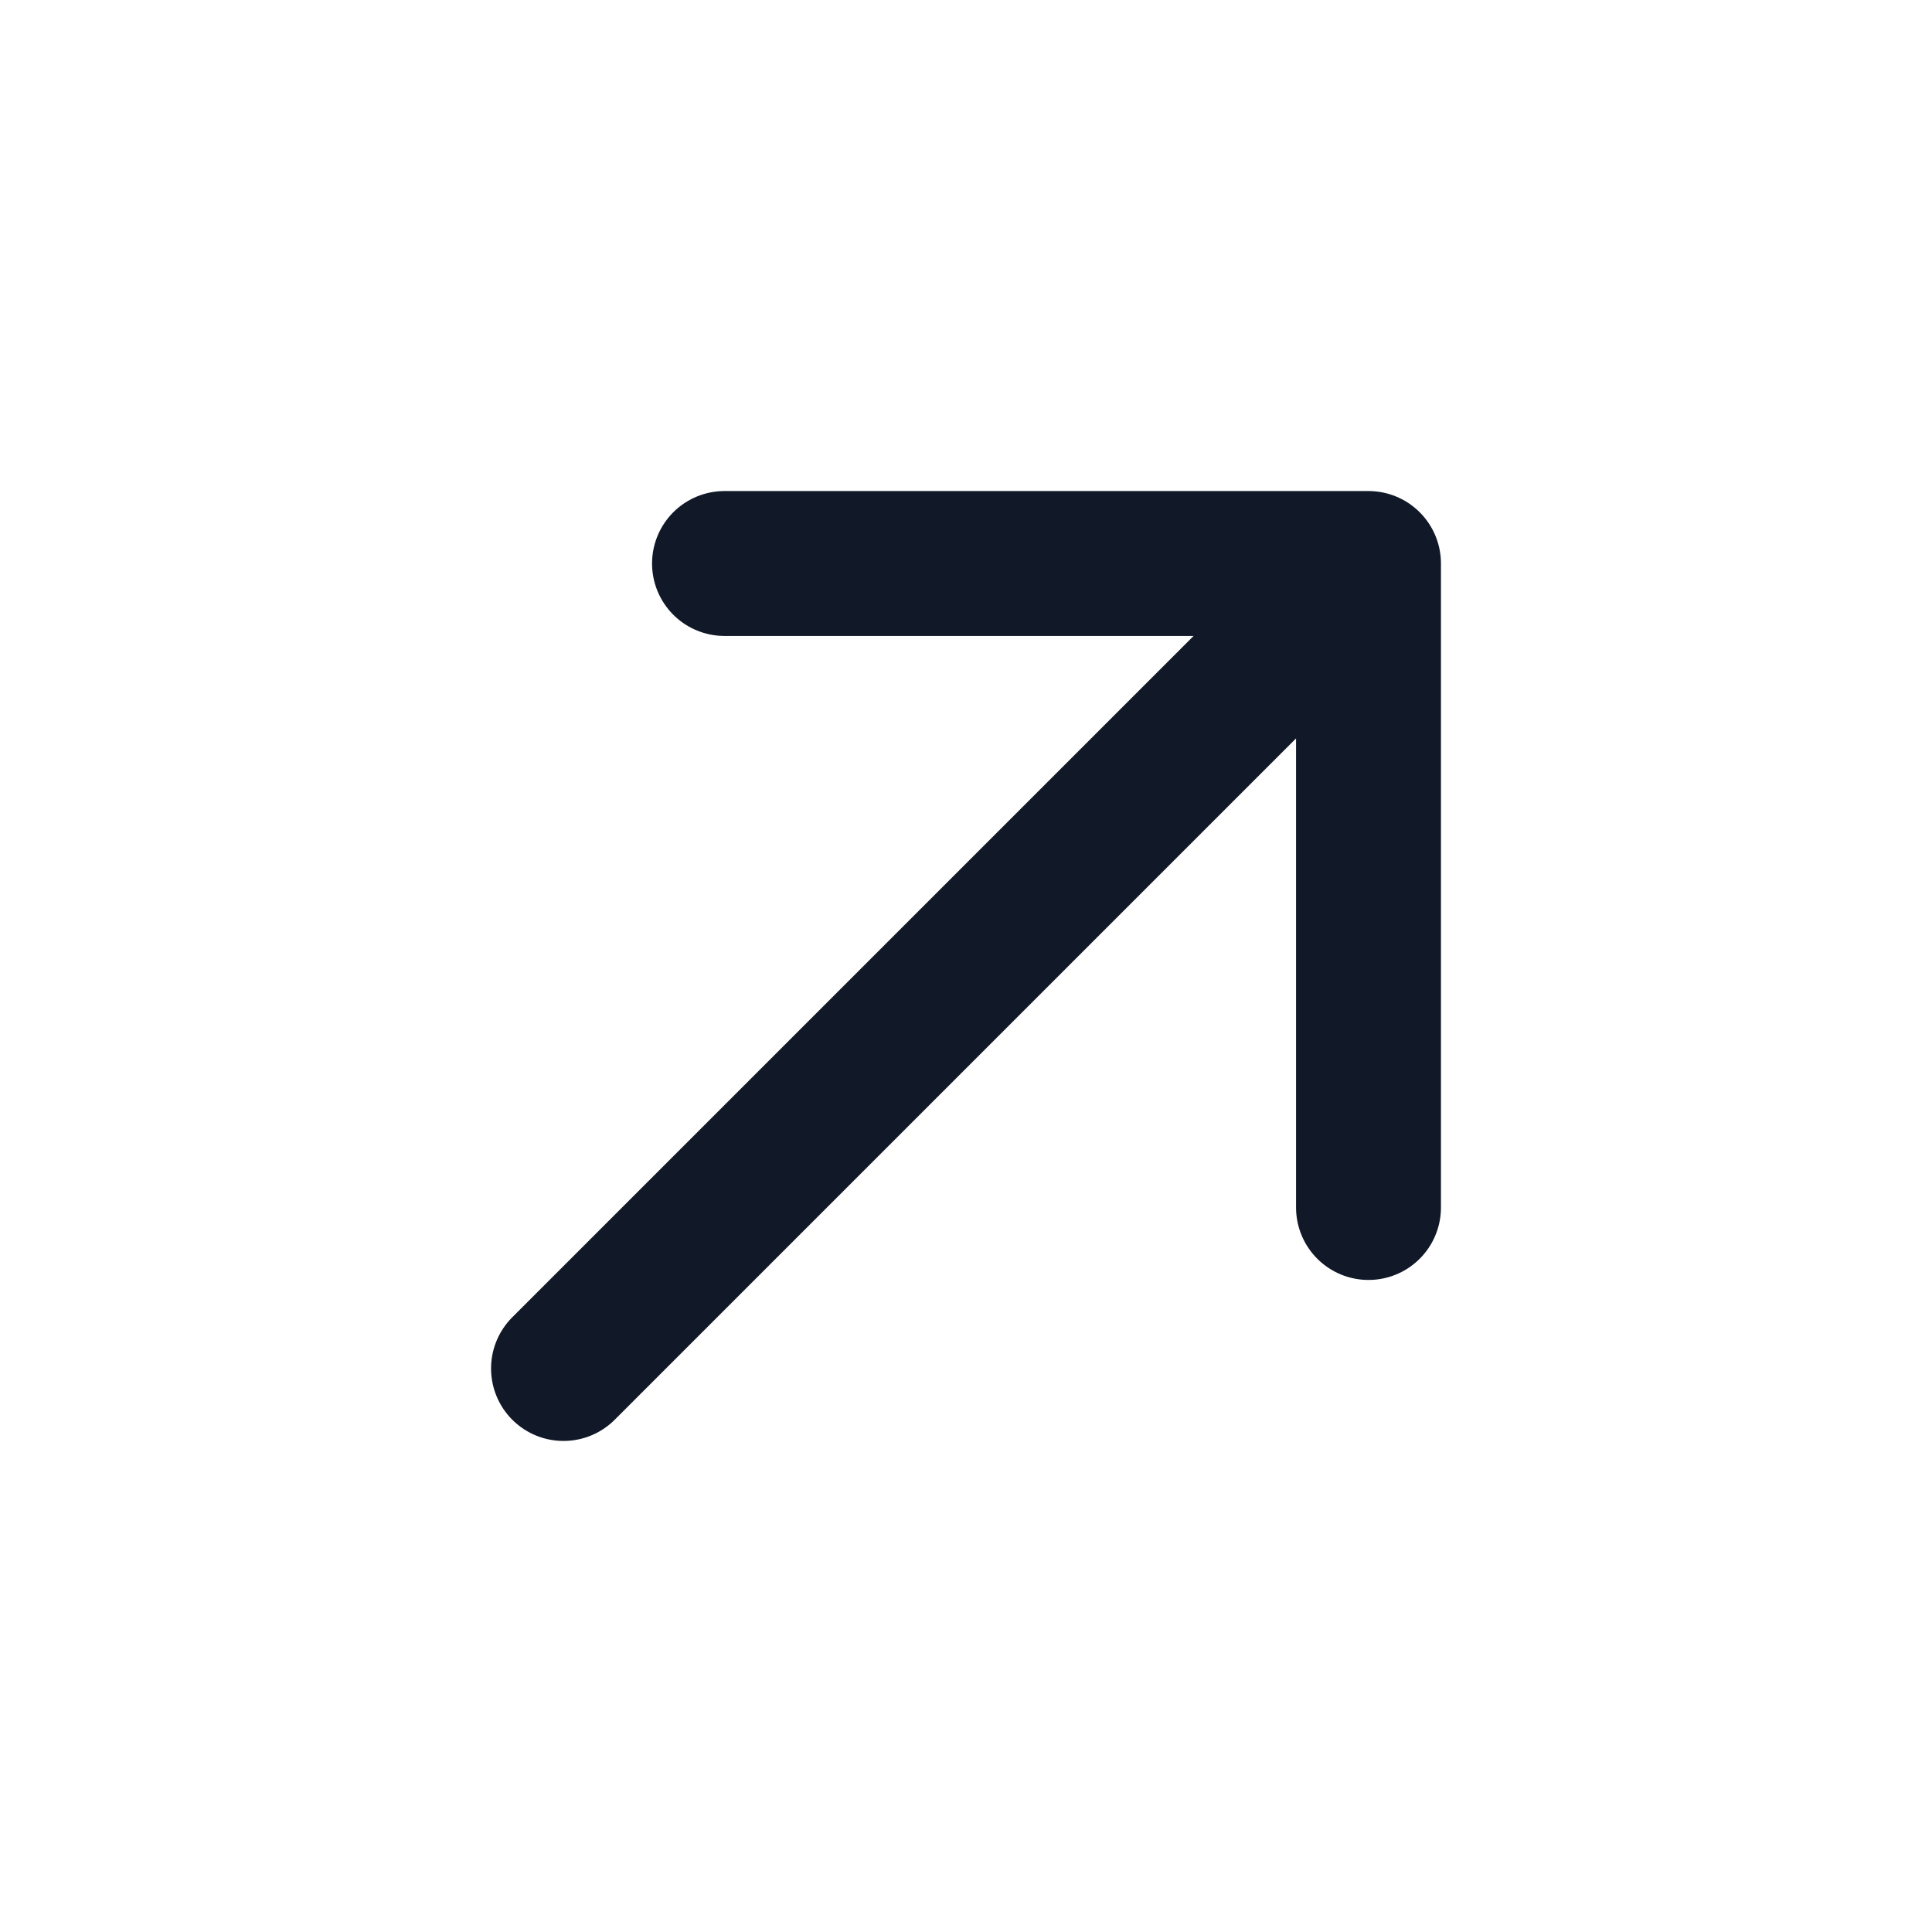
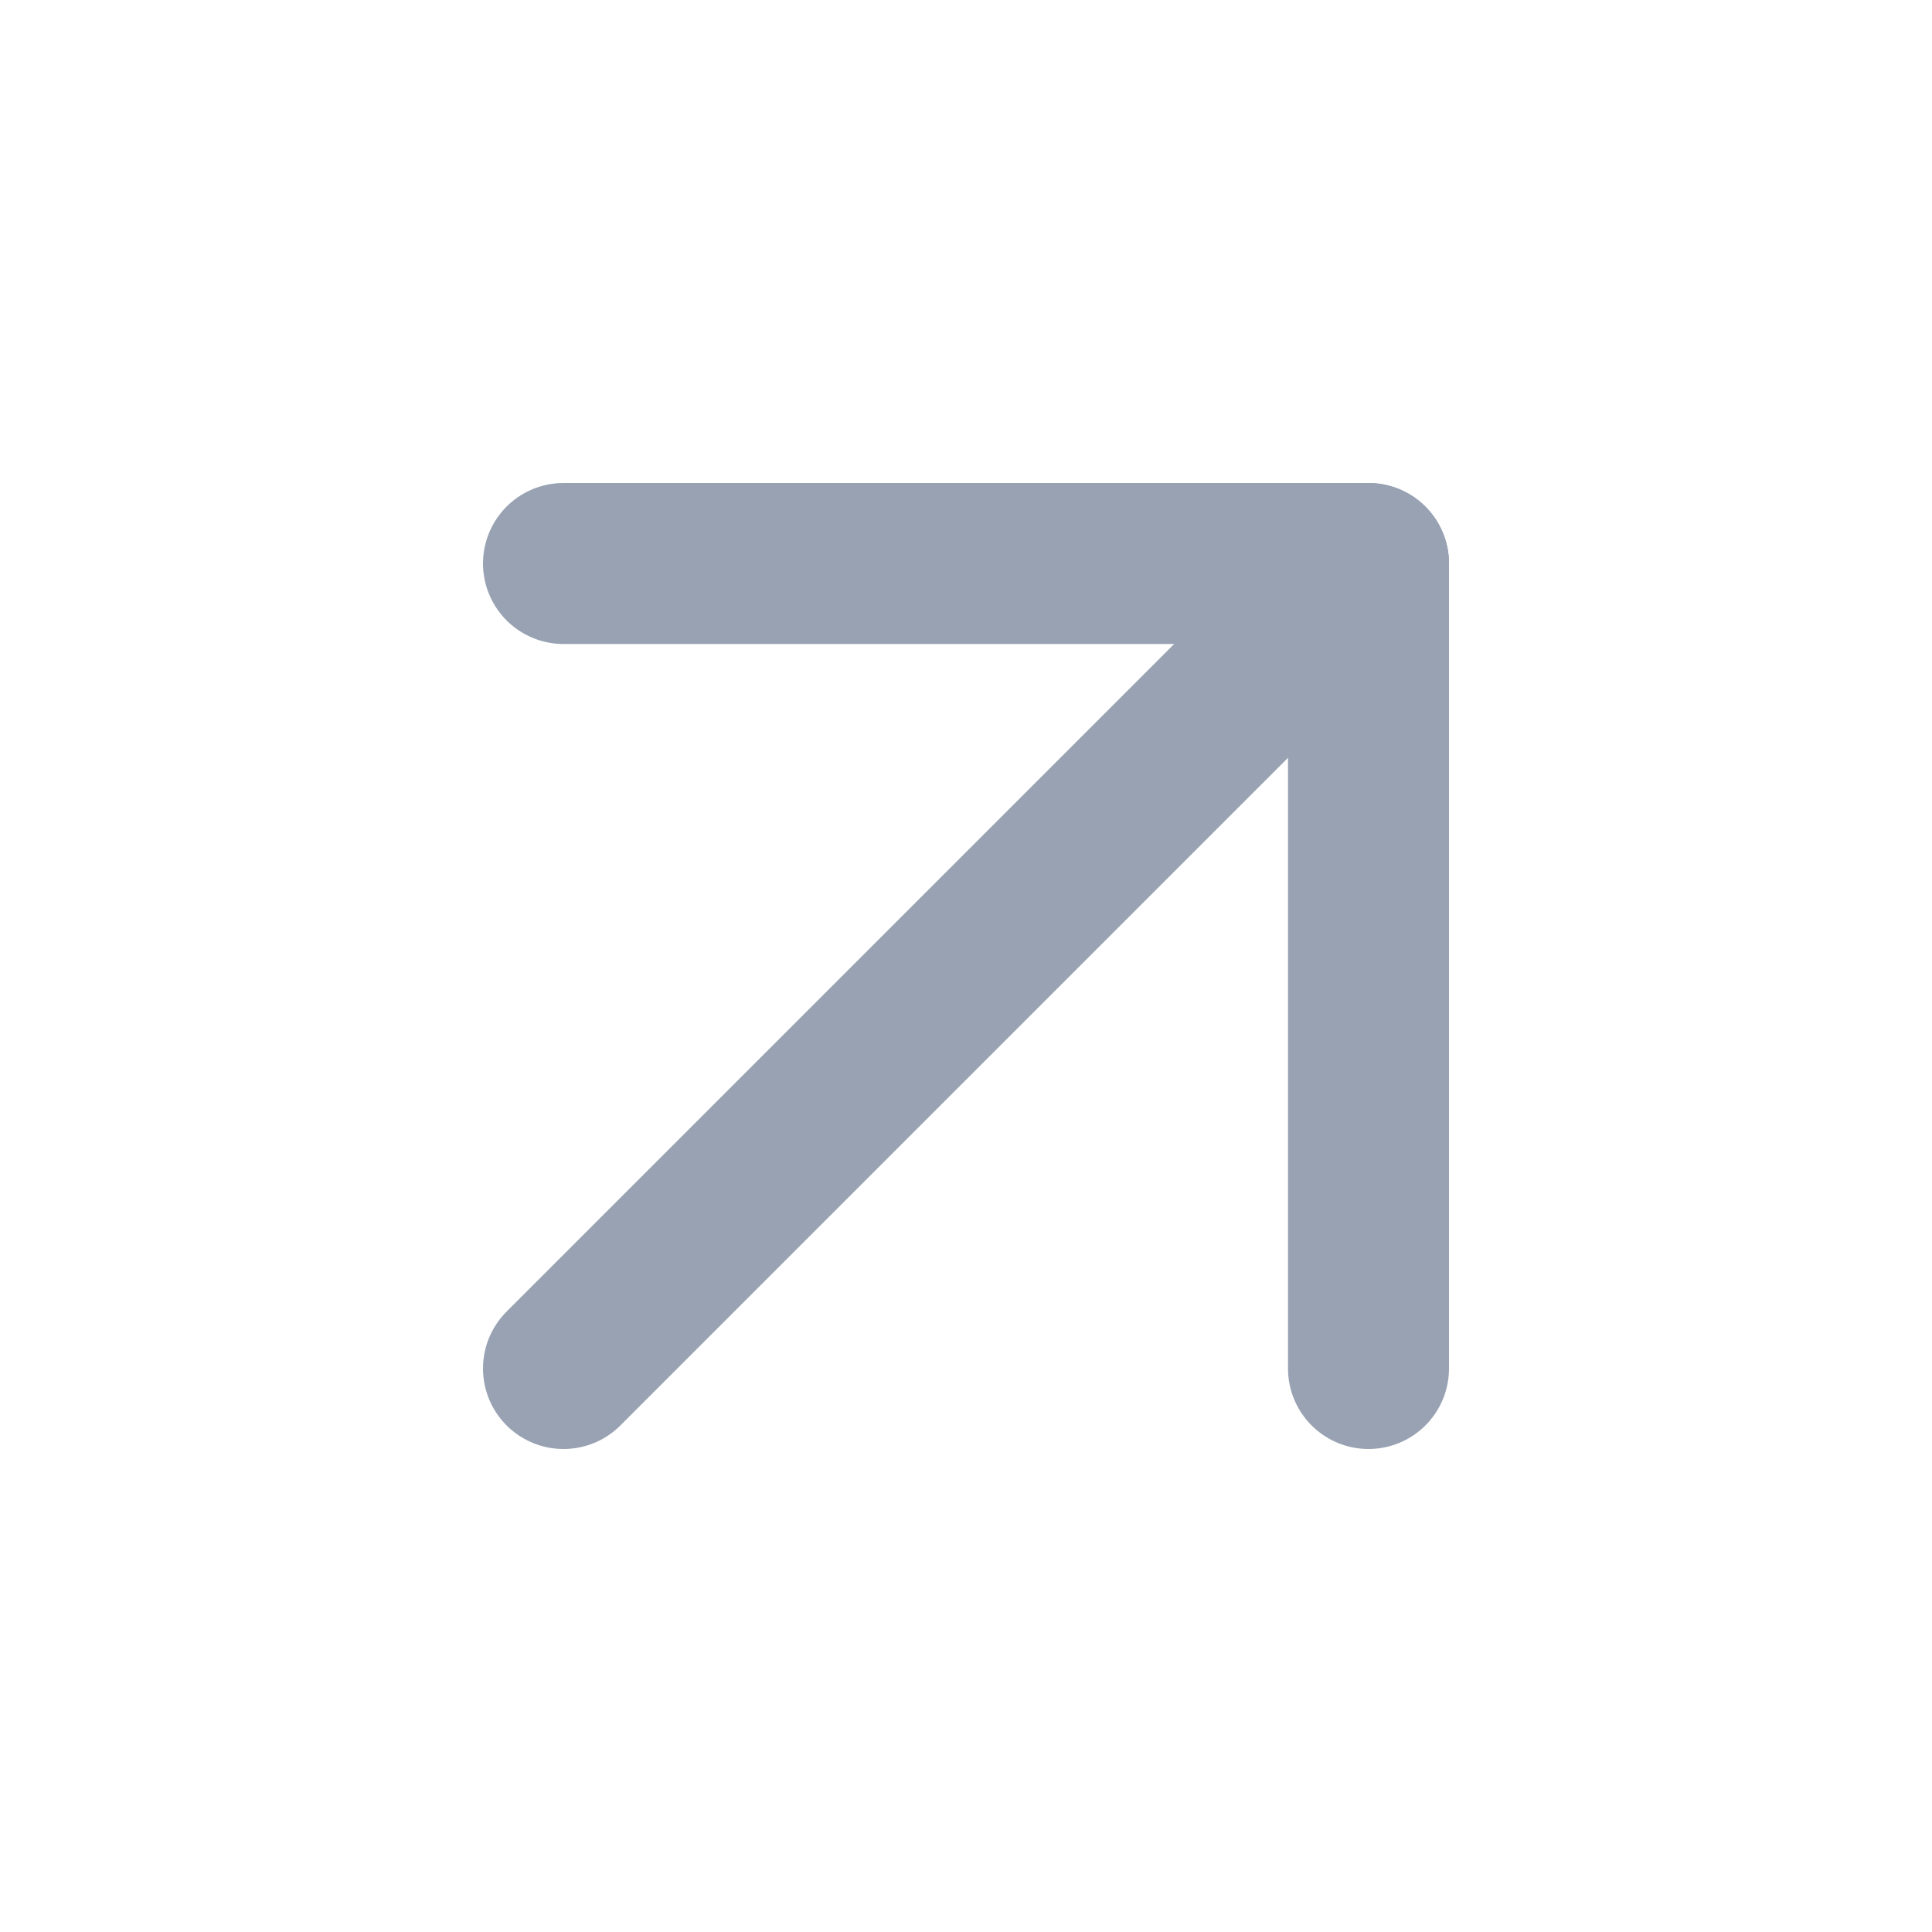
- <svg xmlns="http://www.w3.org/2000/svg" fill="none" width="24" height="24" viewBox="0 0 24 24">
-   <path d="M7 17 17 7M9 7h8v8" stroke="#111827" stroke-width="1.8" stroke-linecap="round" stroke-linejoin="round" />
+ <svg xmlns="http://www.w3.org/2000/svg" fill="none" width="22" height="22" viewBox="0 0 24 24" stroke="#98A2B3" stroke-width="2" stroke-linecap="round" stroke-linejoin="round">
+   <path d="M7 7h10v10" />
+   <path d="M7 17 17 7" />
</svg>
